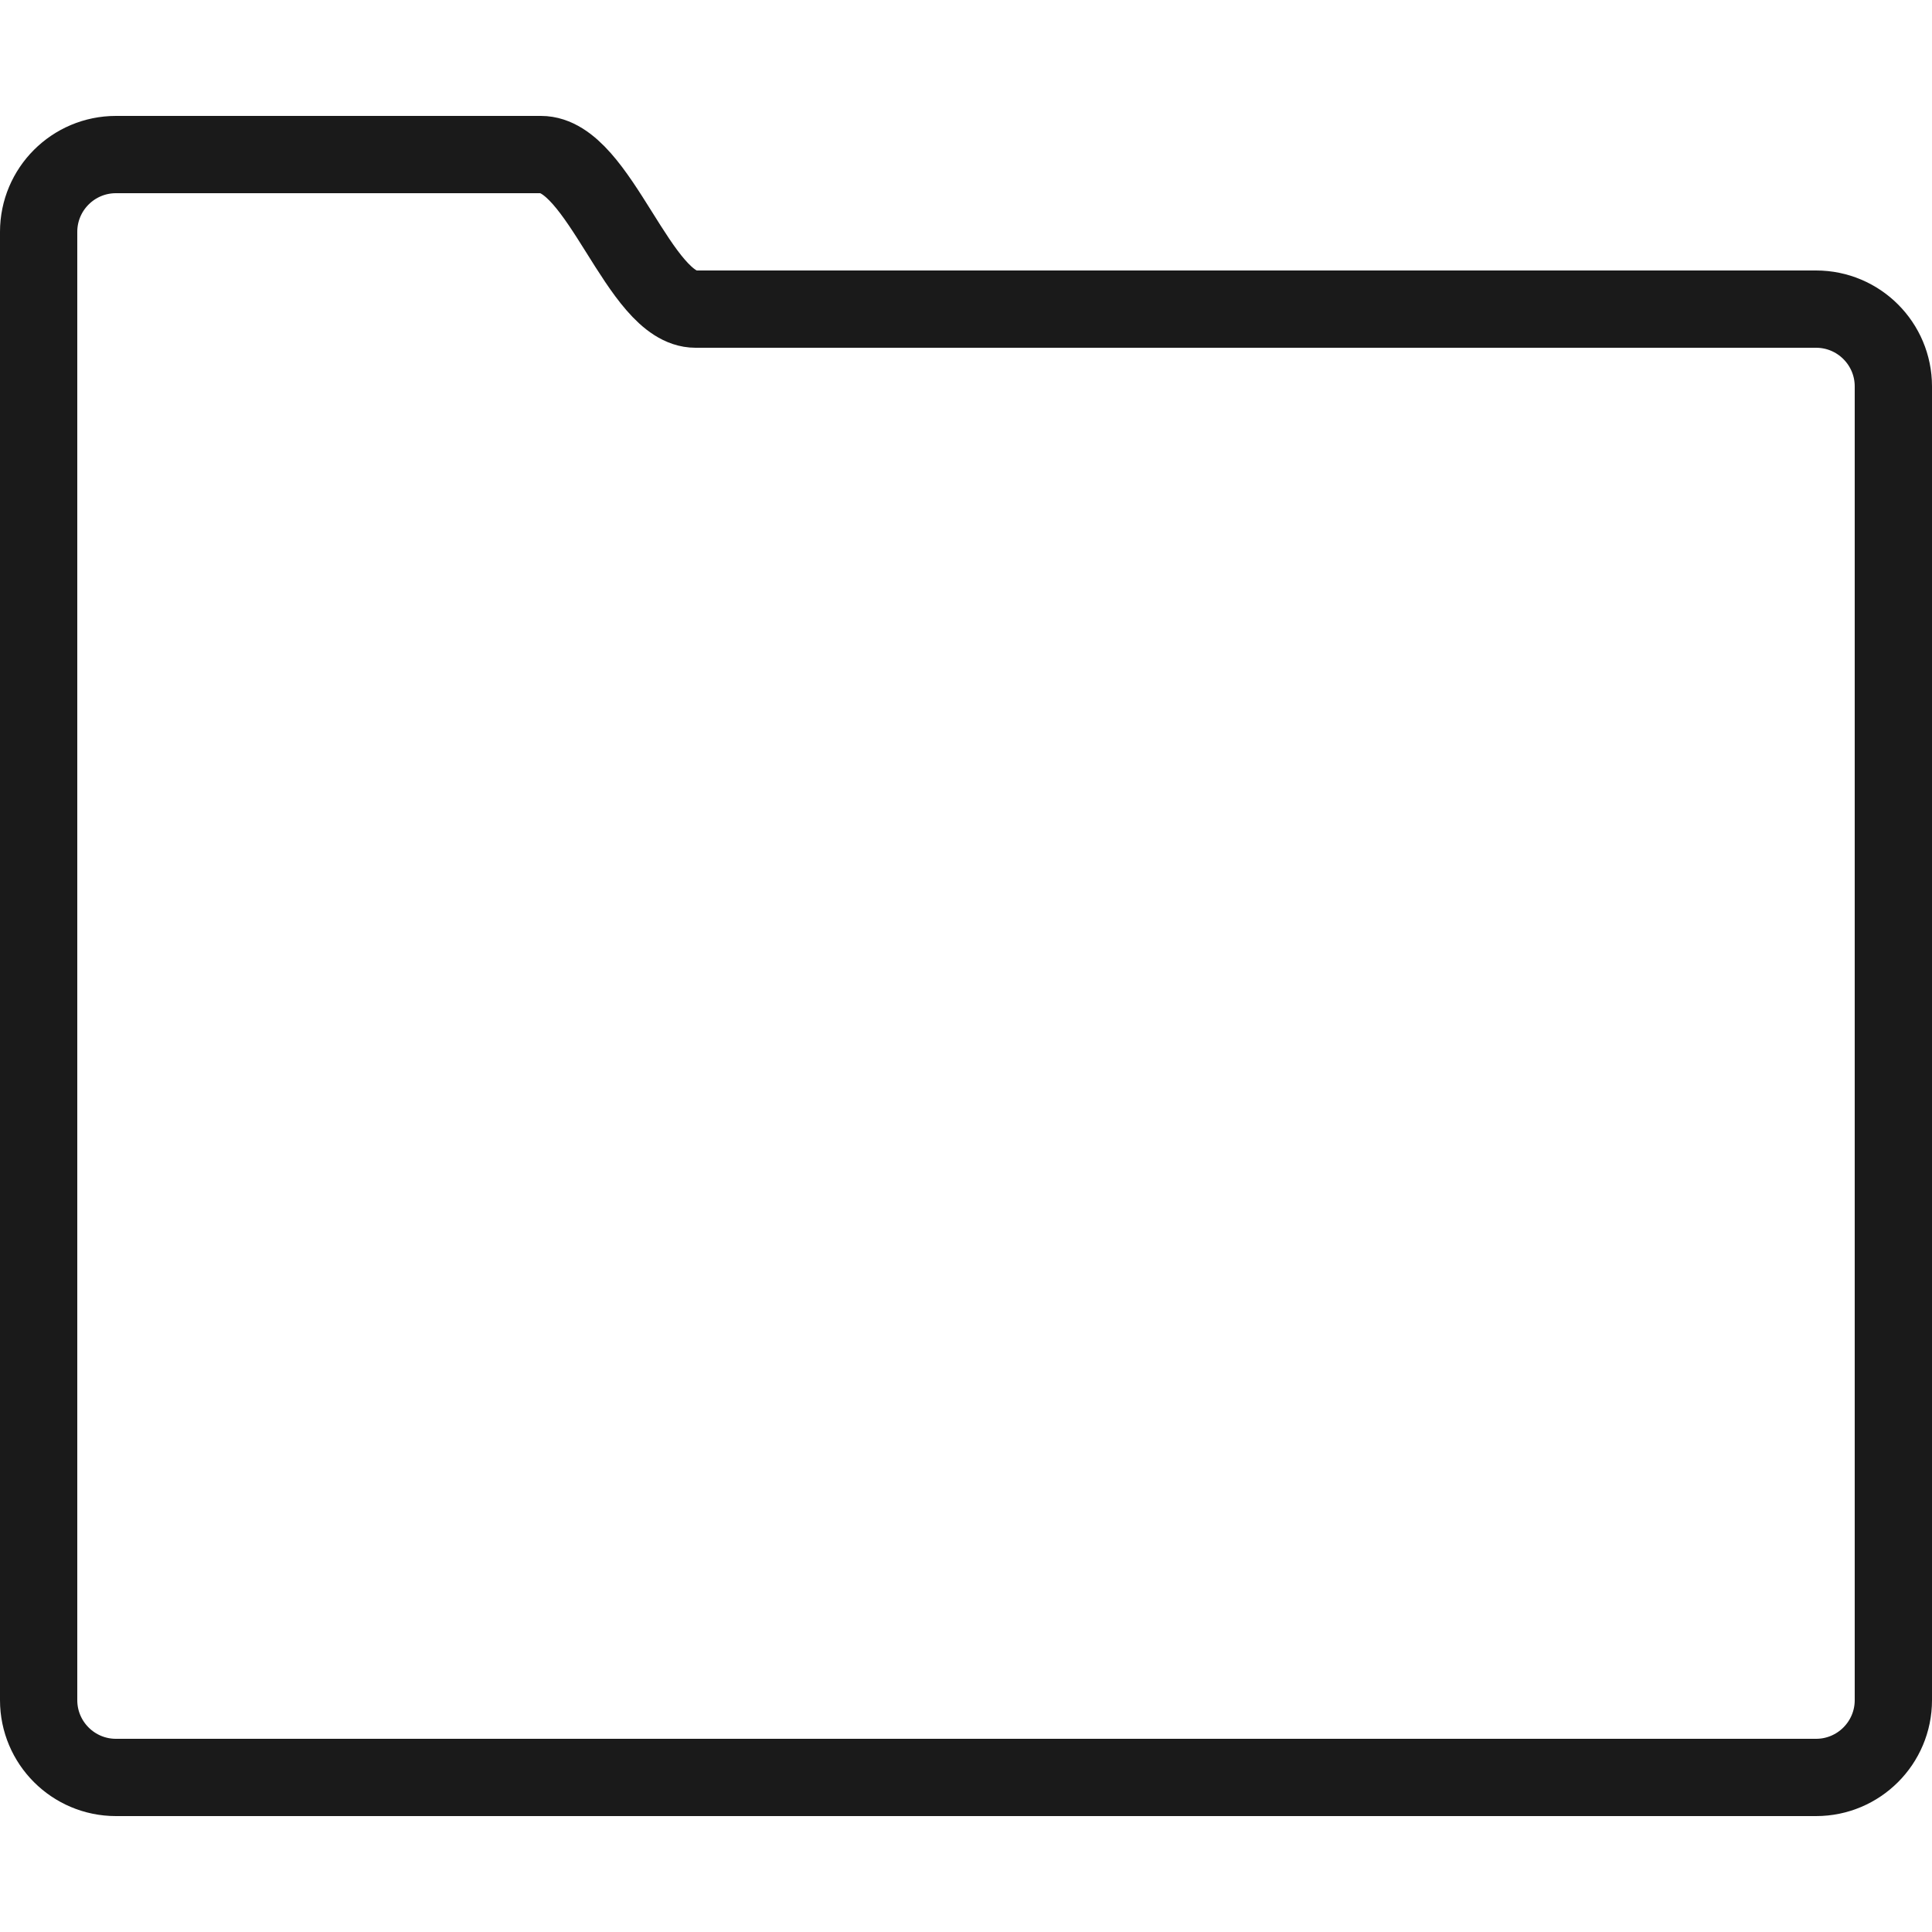
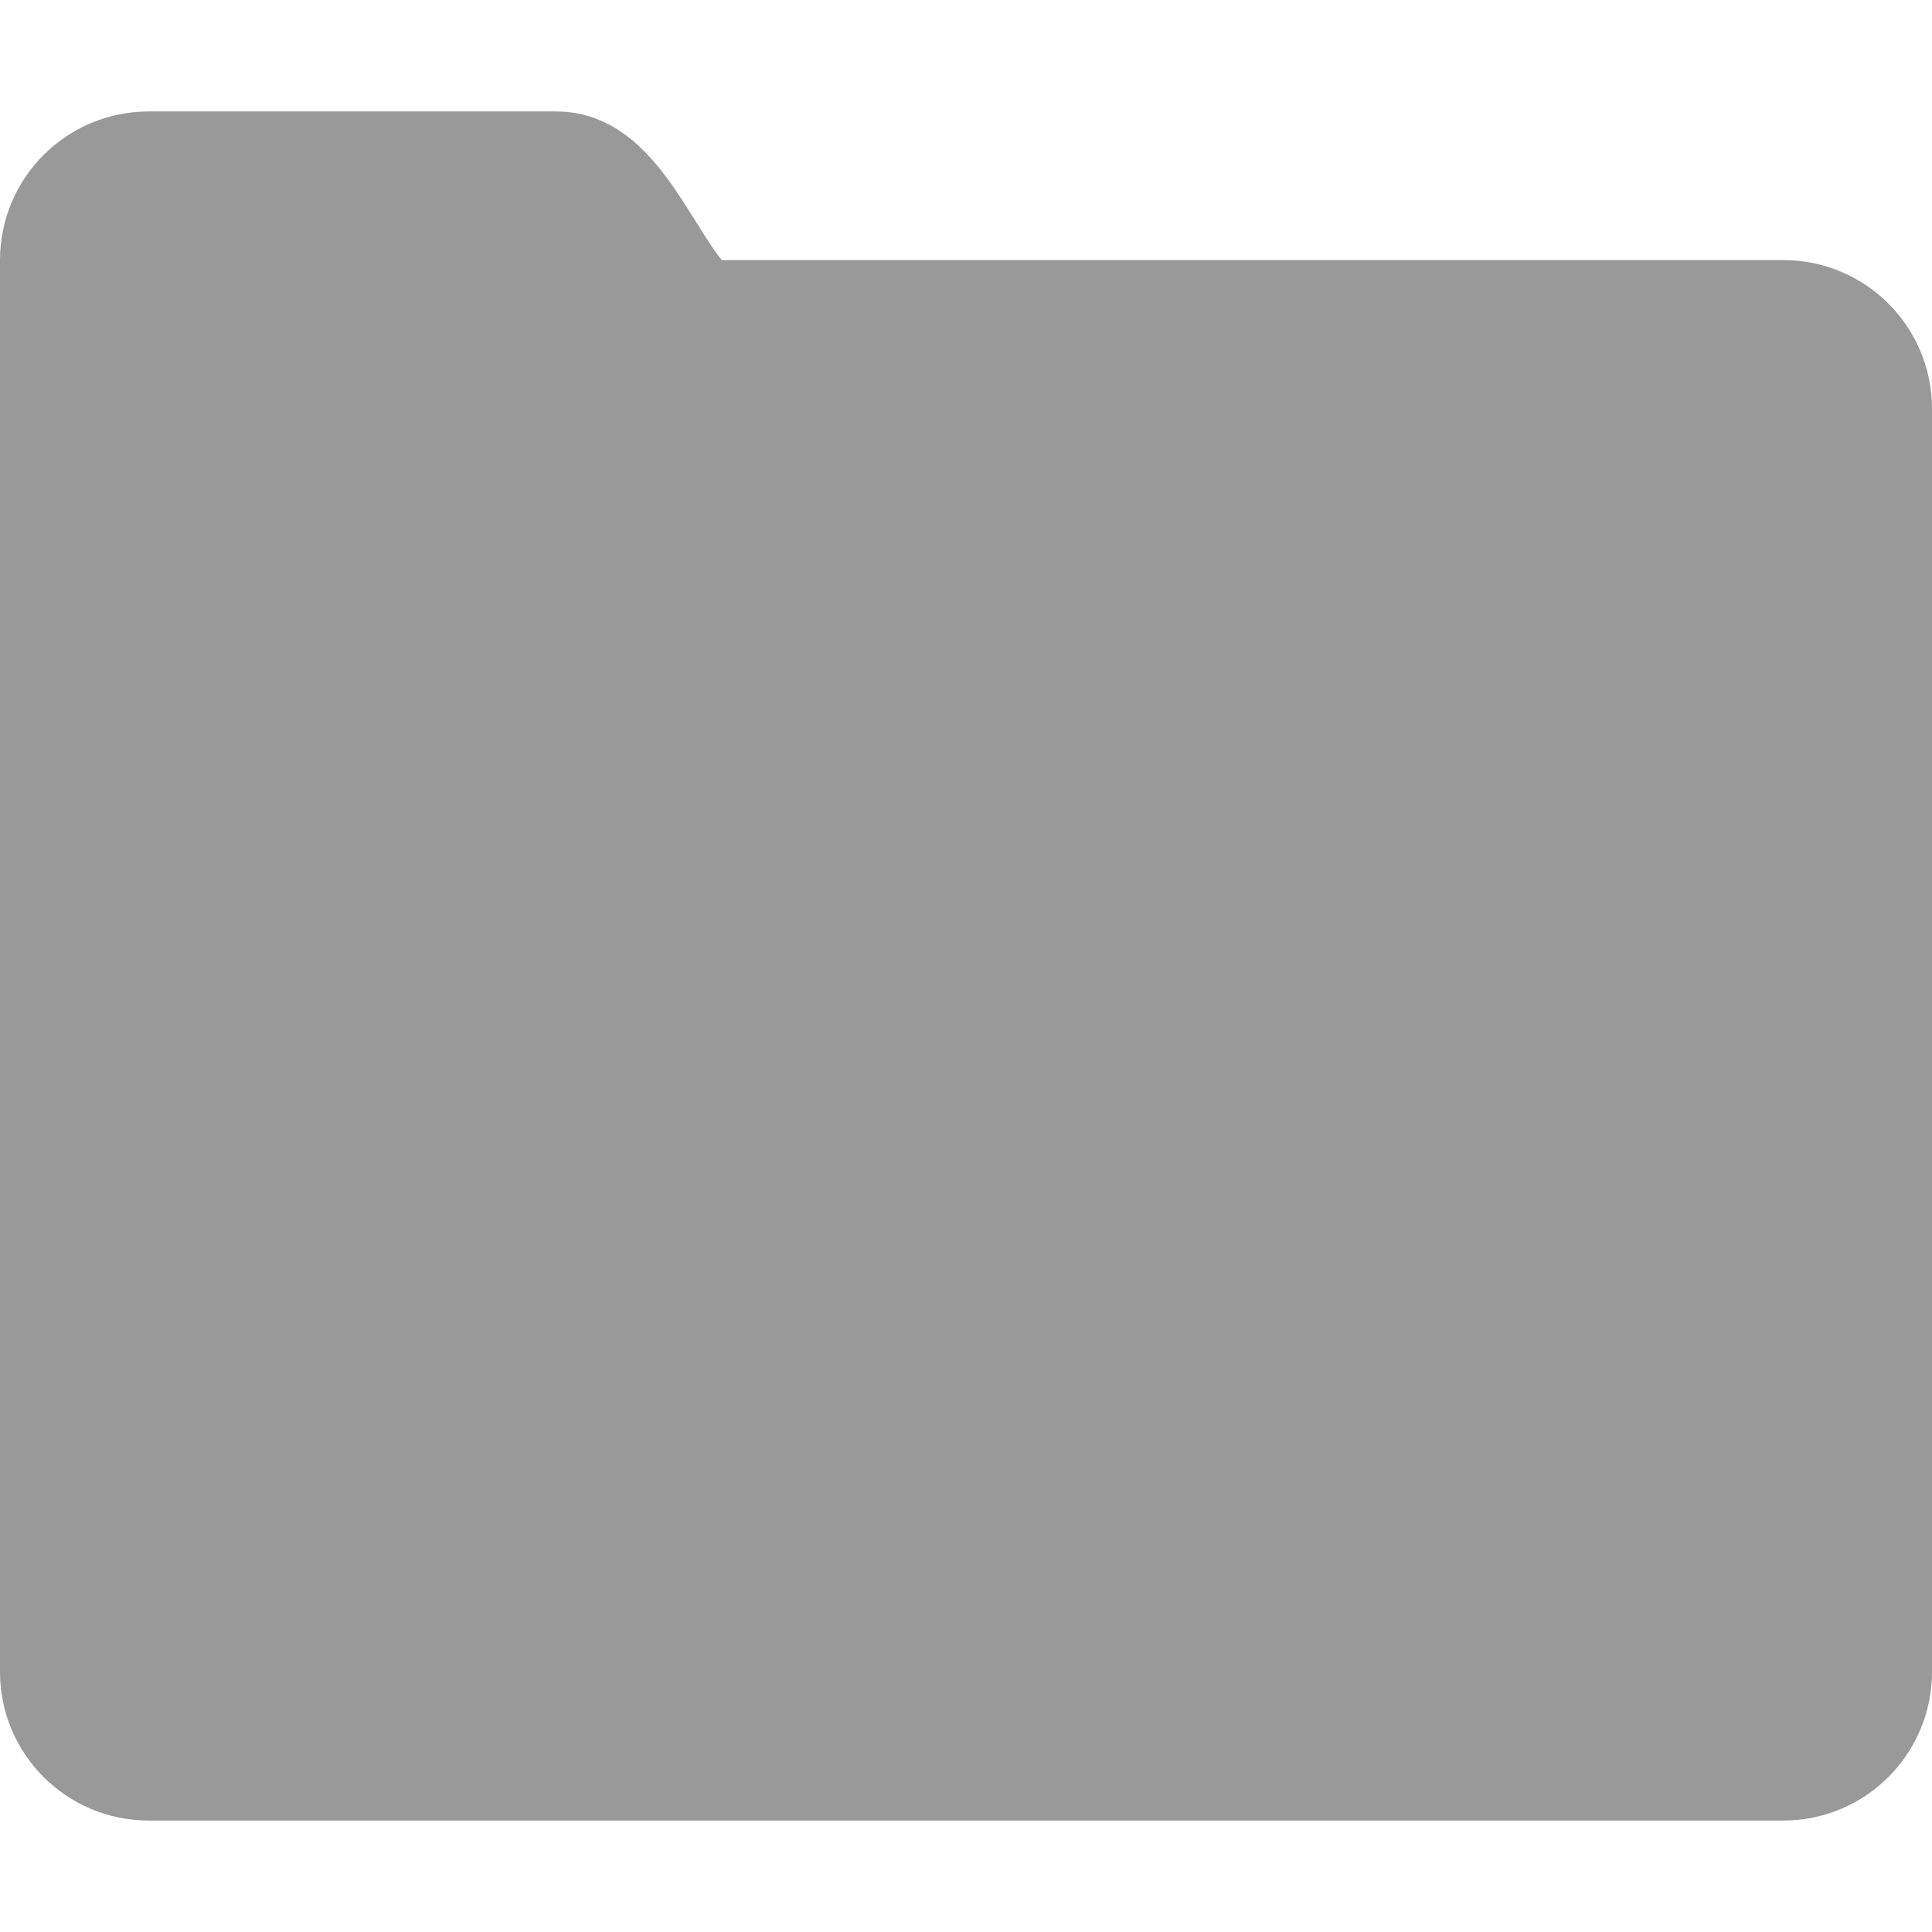
<svg xmlns="http://www.w3.org/2000/svg" enable-background="new 0 0 50 50" height="50px" id="Layer_1" version="1.1" viewBox="0 0 50 50" width="50px" xml:space="preserve">
  <defs id="defs11" />
-   <path d="M47,8c0,0-27.648,0-29,0  c-1.469,0-2.484-4-4-4H3C1.896,4,1,4.896,1,6v4v30v4c0,1.104,0.896,2,2,2h44c1.104,0,2-0.896,2-2V10C49,8.896,48.104,8,47,8z" fill="none" stroke="#000000" stroke-linecap="round" stroke-miterlimit="10" stroke-width="2" id="path4" style="fill:none;fill-opacity:1;stroke:#1a1a1a;stroke-opacity:1" />
+   <g id="g817" style="fill:#999999;stroke:#999999;stroke-width:4;stroke-miterlimit:4;stroke-dasharray:none;stroke-opacity:1;fill-opacity:1" transform="matrix(0.9615385,0,0,0.9615385,0.9615385,0.9615385)">
+     <path style="fill:#999999;fill-opacity:1;stroke:#999999;stroke-width:4;stroke-linecap:round;stroke-miterlimit:4;stroke-dasharray:none;stroke-opacity:1" id="path4" stroke-miterlimit="10" d="M 47,8 C 47,8 19.352,8 18,8 16.531,8 15.516,4 14,4 H 3 C 1.896,4 1,4.896 1,6 v 4 30 4 c 0,1.104 0.896,2 2,2 h 44 c 1.104,0 2,-0.896 2,-2 V 10 C 49,8.896 48.104,8 47,8 Z" />
+   </g>
</svg>
